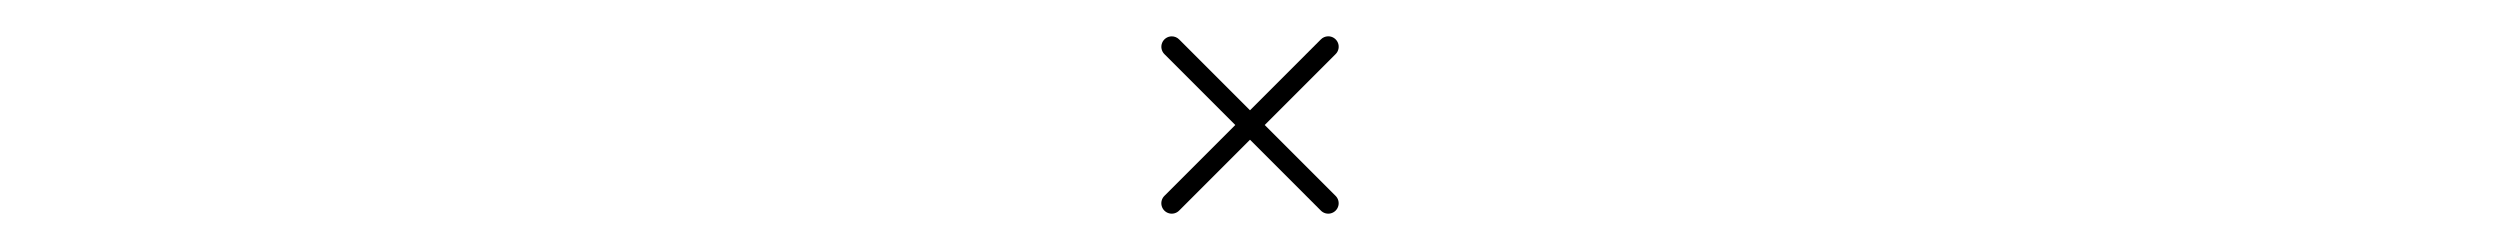
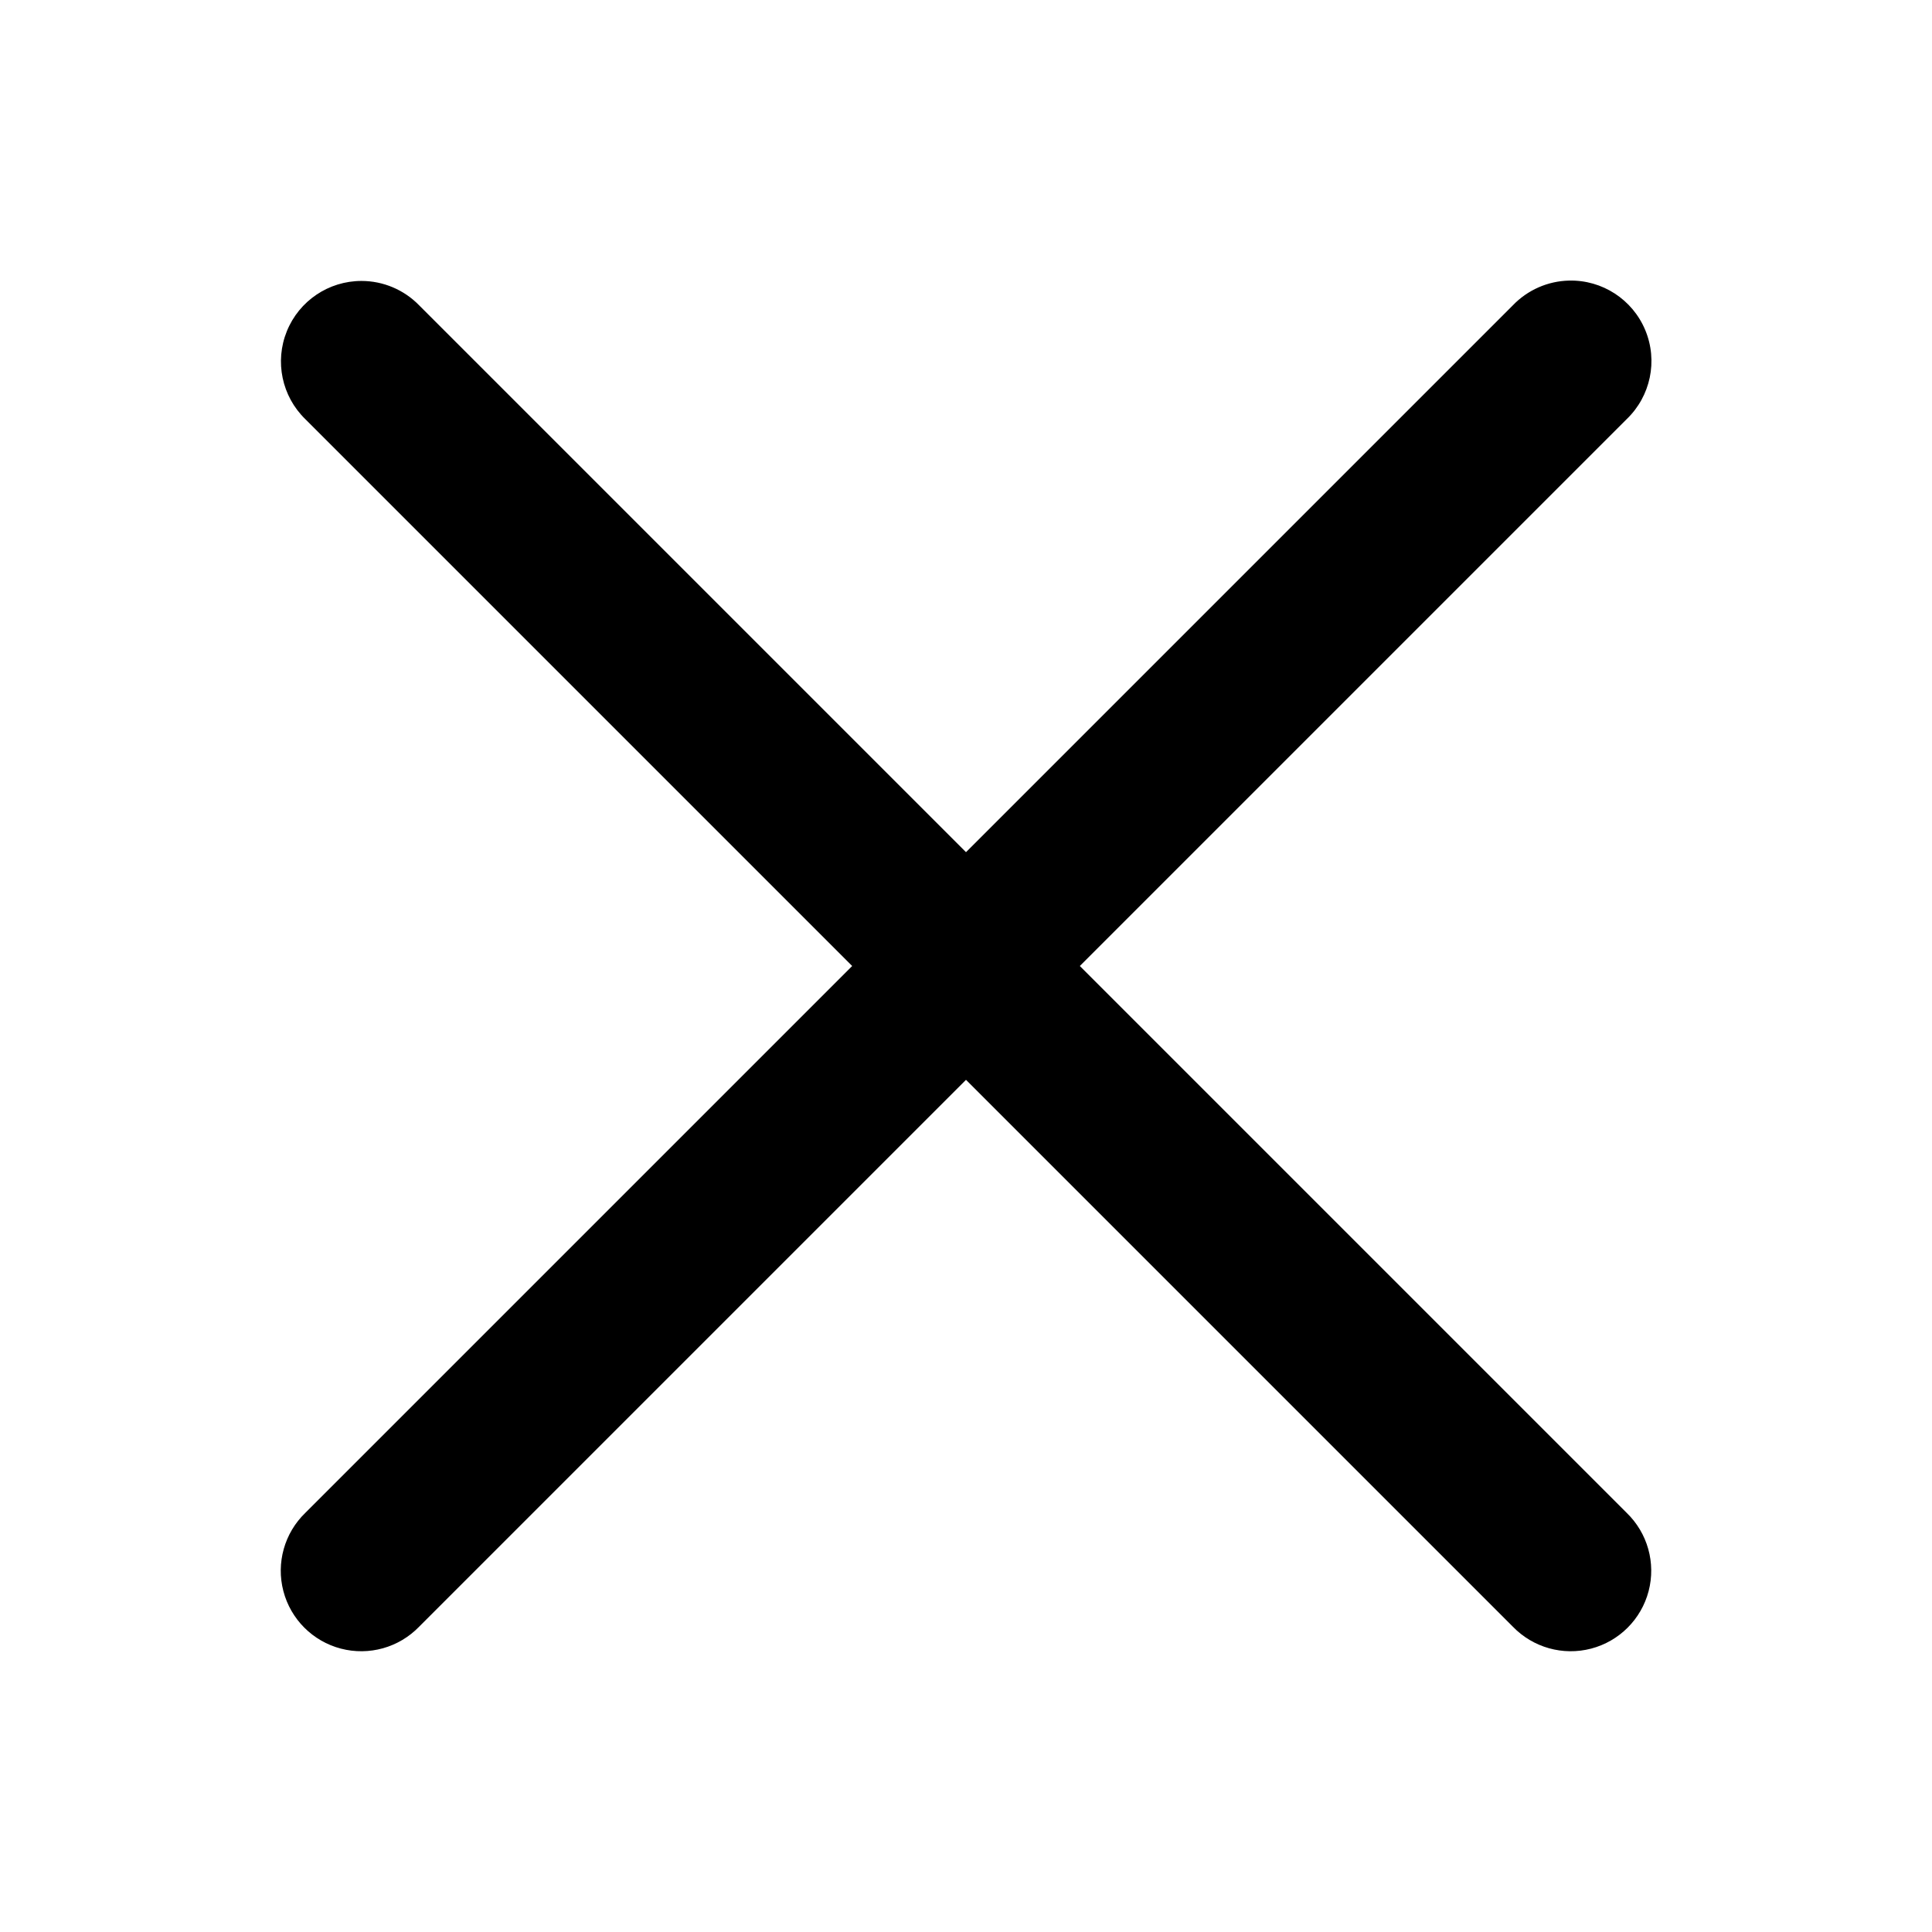
- <svg xmlns="http://www.w3.org/2000/svg" fill="#000000" viewBox="0 0 48 48" width="480px" height="48px">
+ <svg xmlns="http://www.w3.org/2000/svg" fill="#000000" viewBox="0 0 48 48" width="48px" height="48px">
  <path d="M 38.982 6.971 A 2 2 0 0 0 37.586 7.586 L 24 21.172 L 10.414 7.586 A 2 2 0 0 0 8.979 6.98 A 2 2 0 0 0 7.586 10.414 L 21.172 24 L 7.586 37.586 A 2 2 0 1 0 10.414 40.414 L 24 26.828 L 37.586 40.414 A 2 2 0 1 0 40.414 37.586 L 26.828 24 L 40.414 10.414 A 2 2 0 0 0 38.982 6.971 z" />
</svg>
